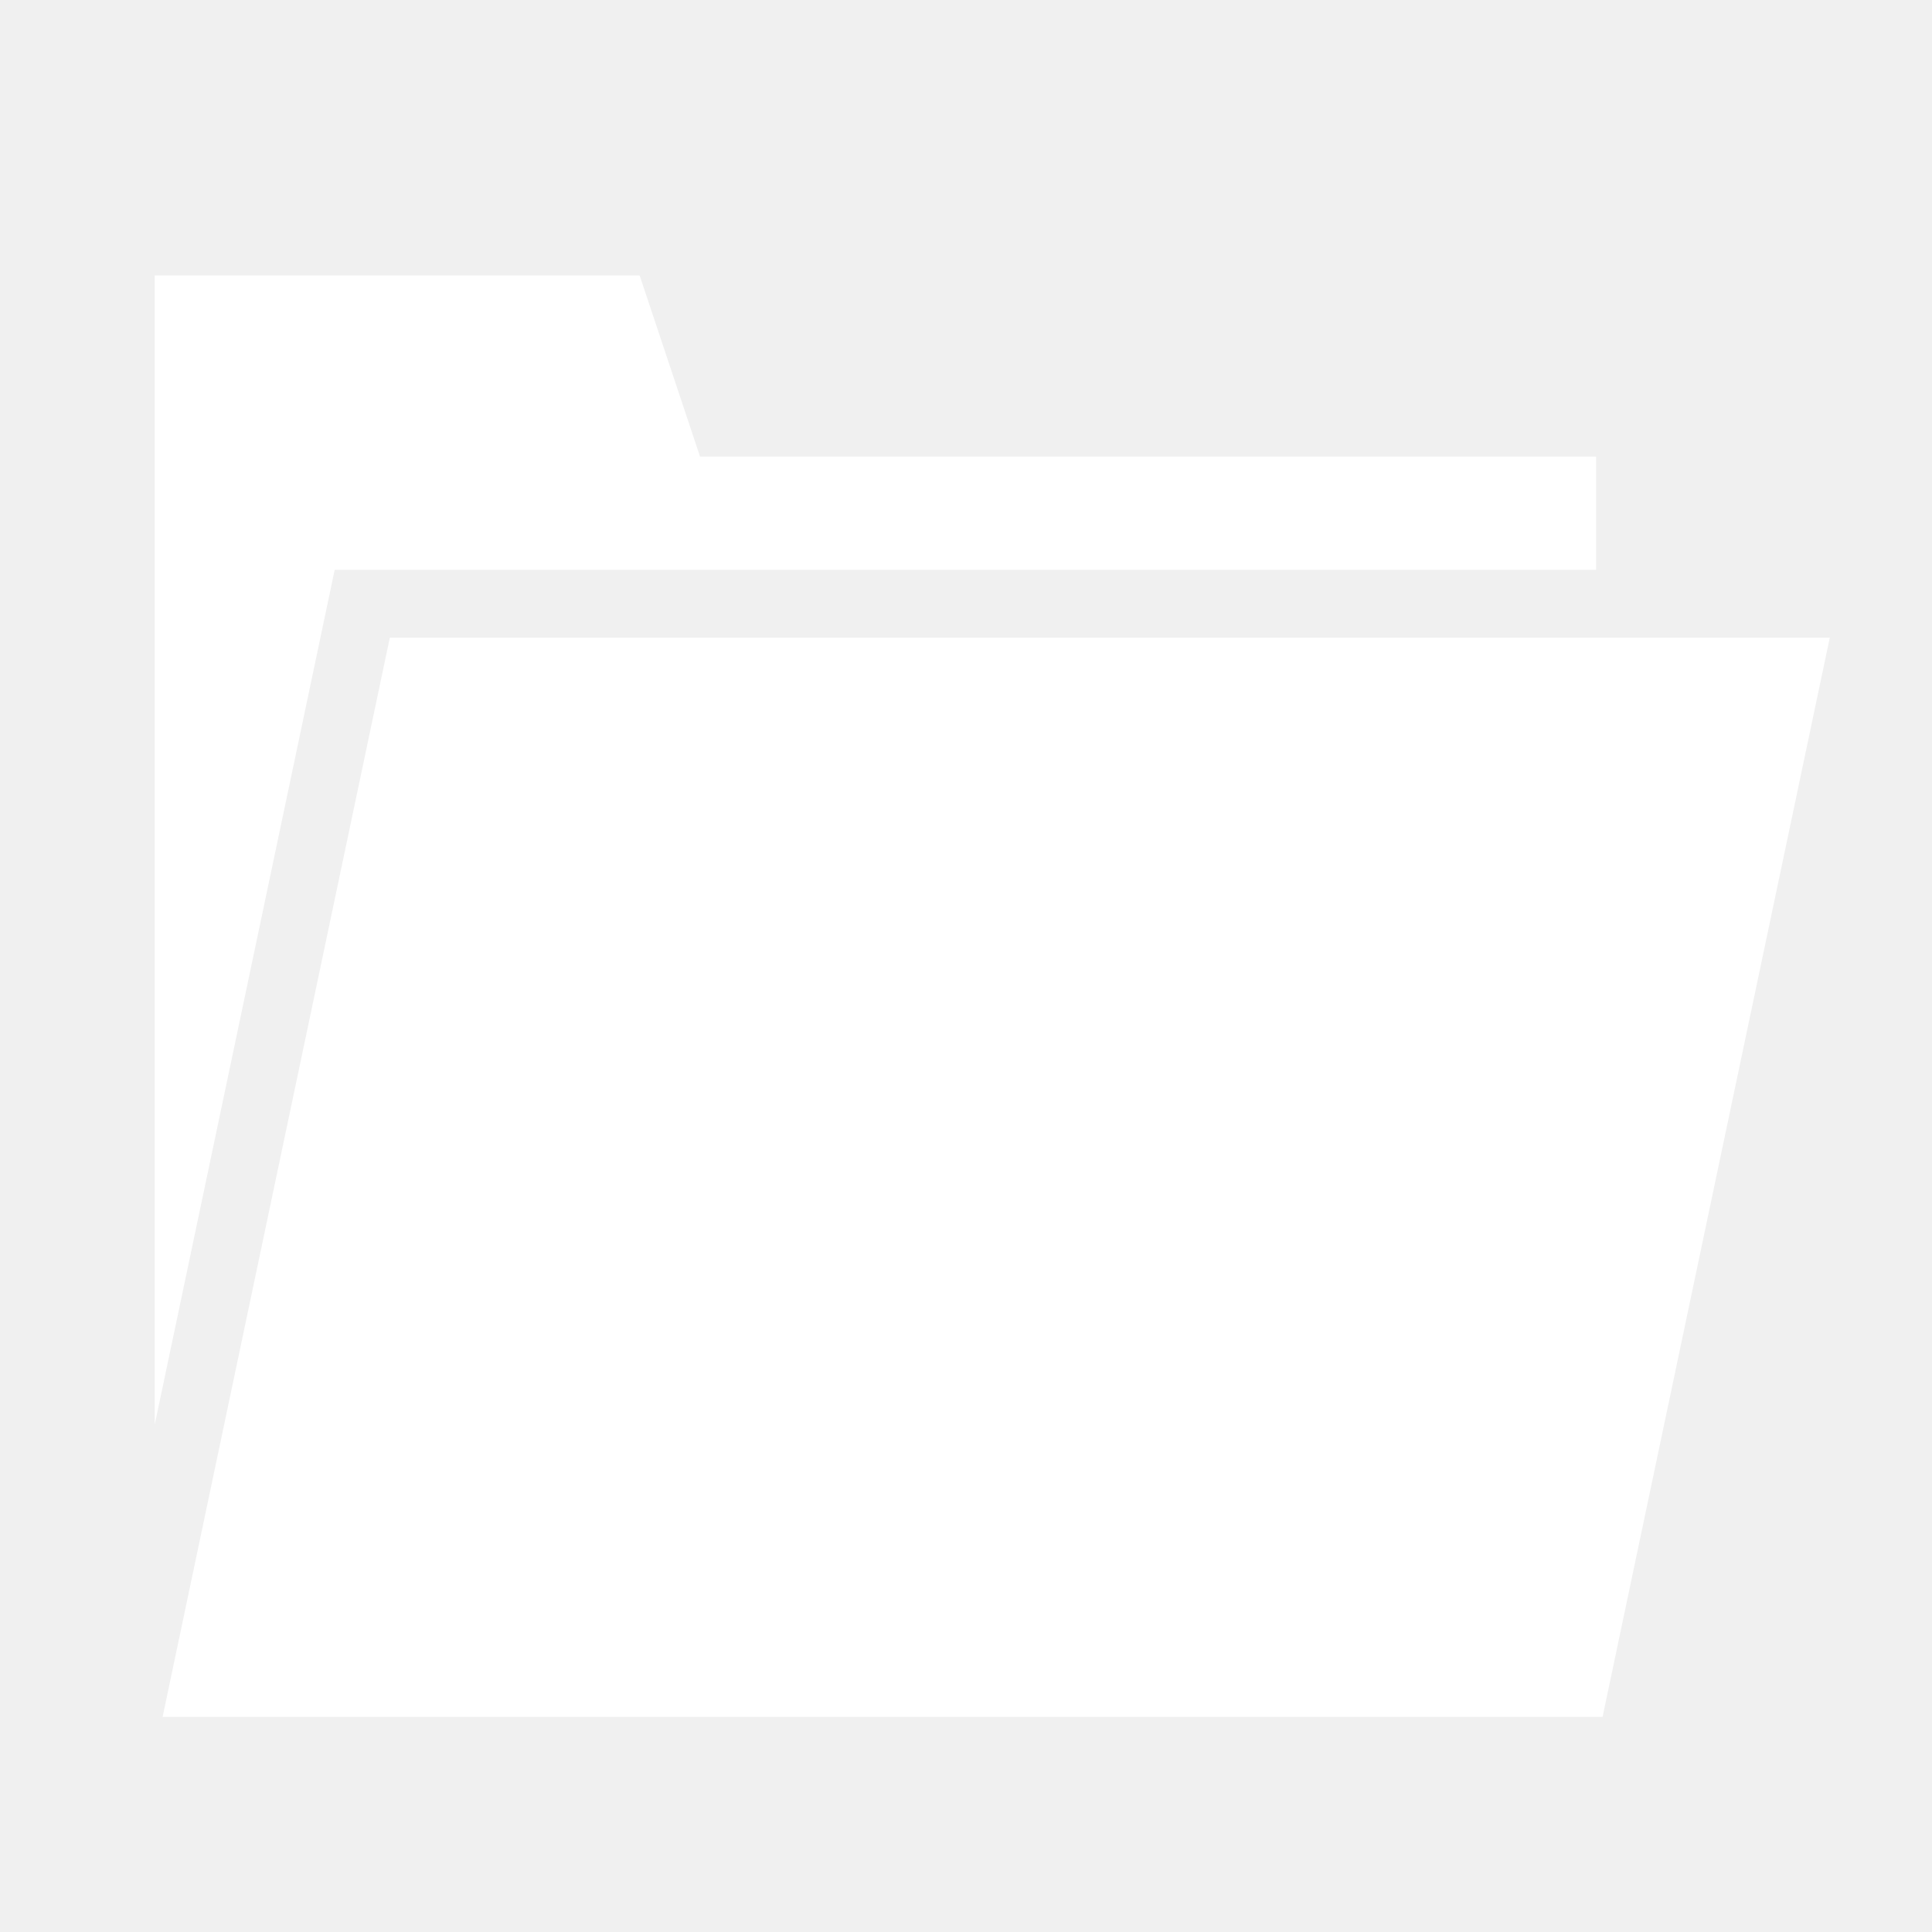
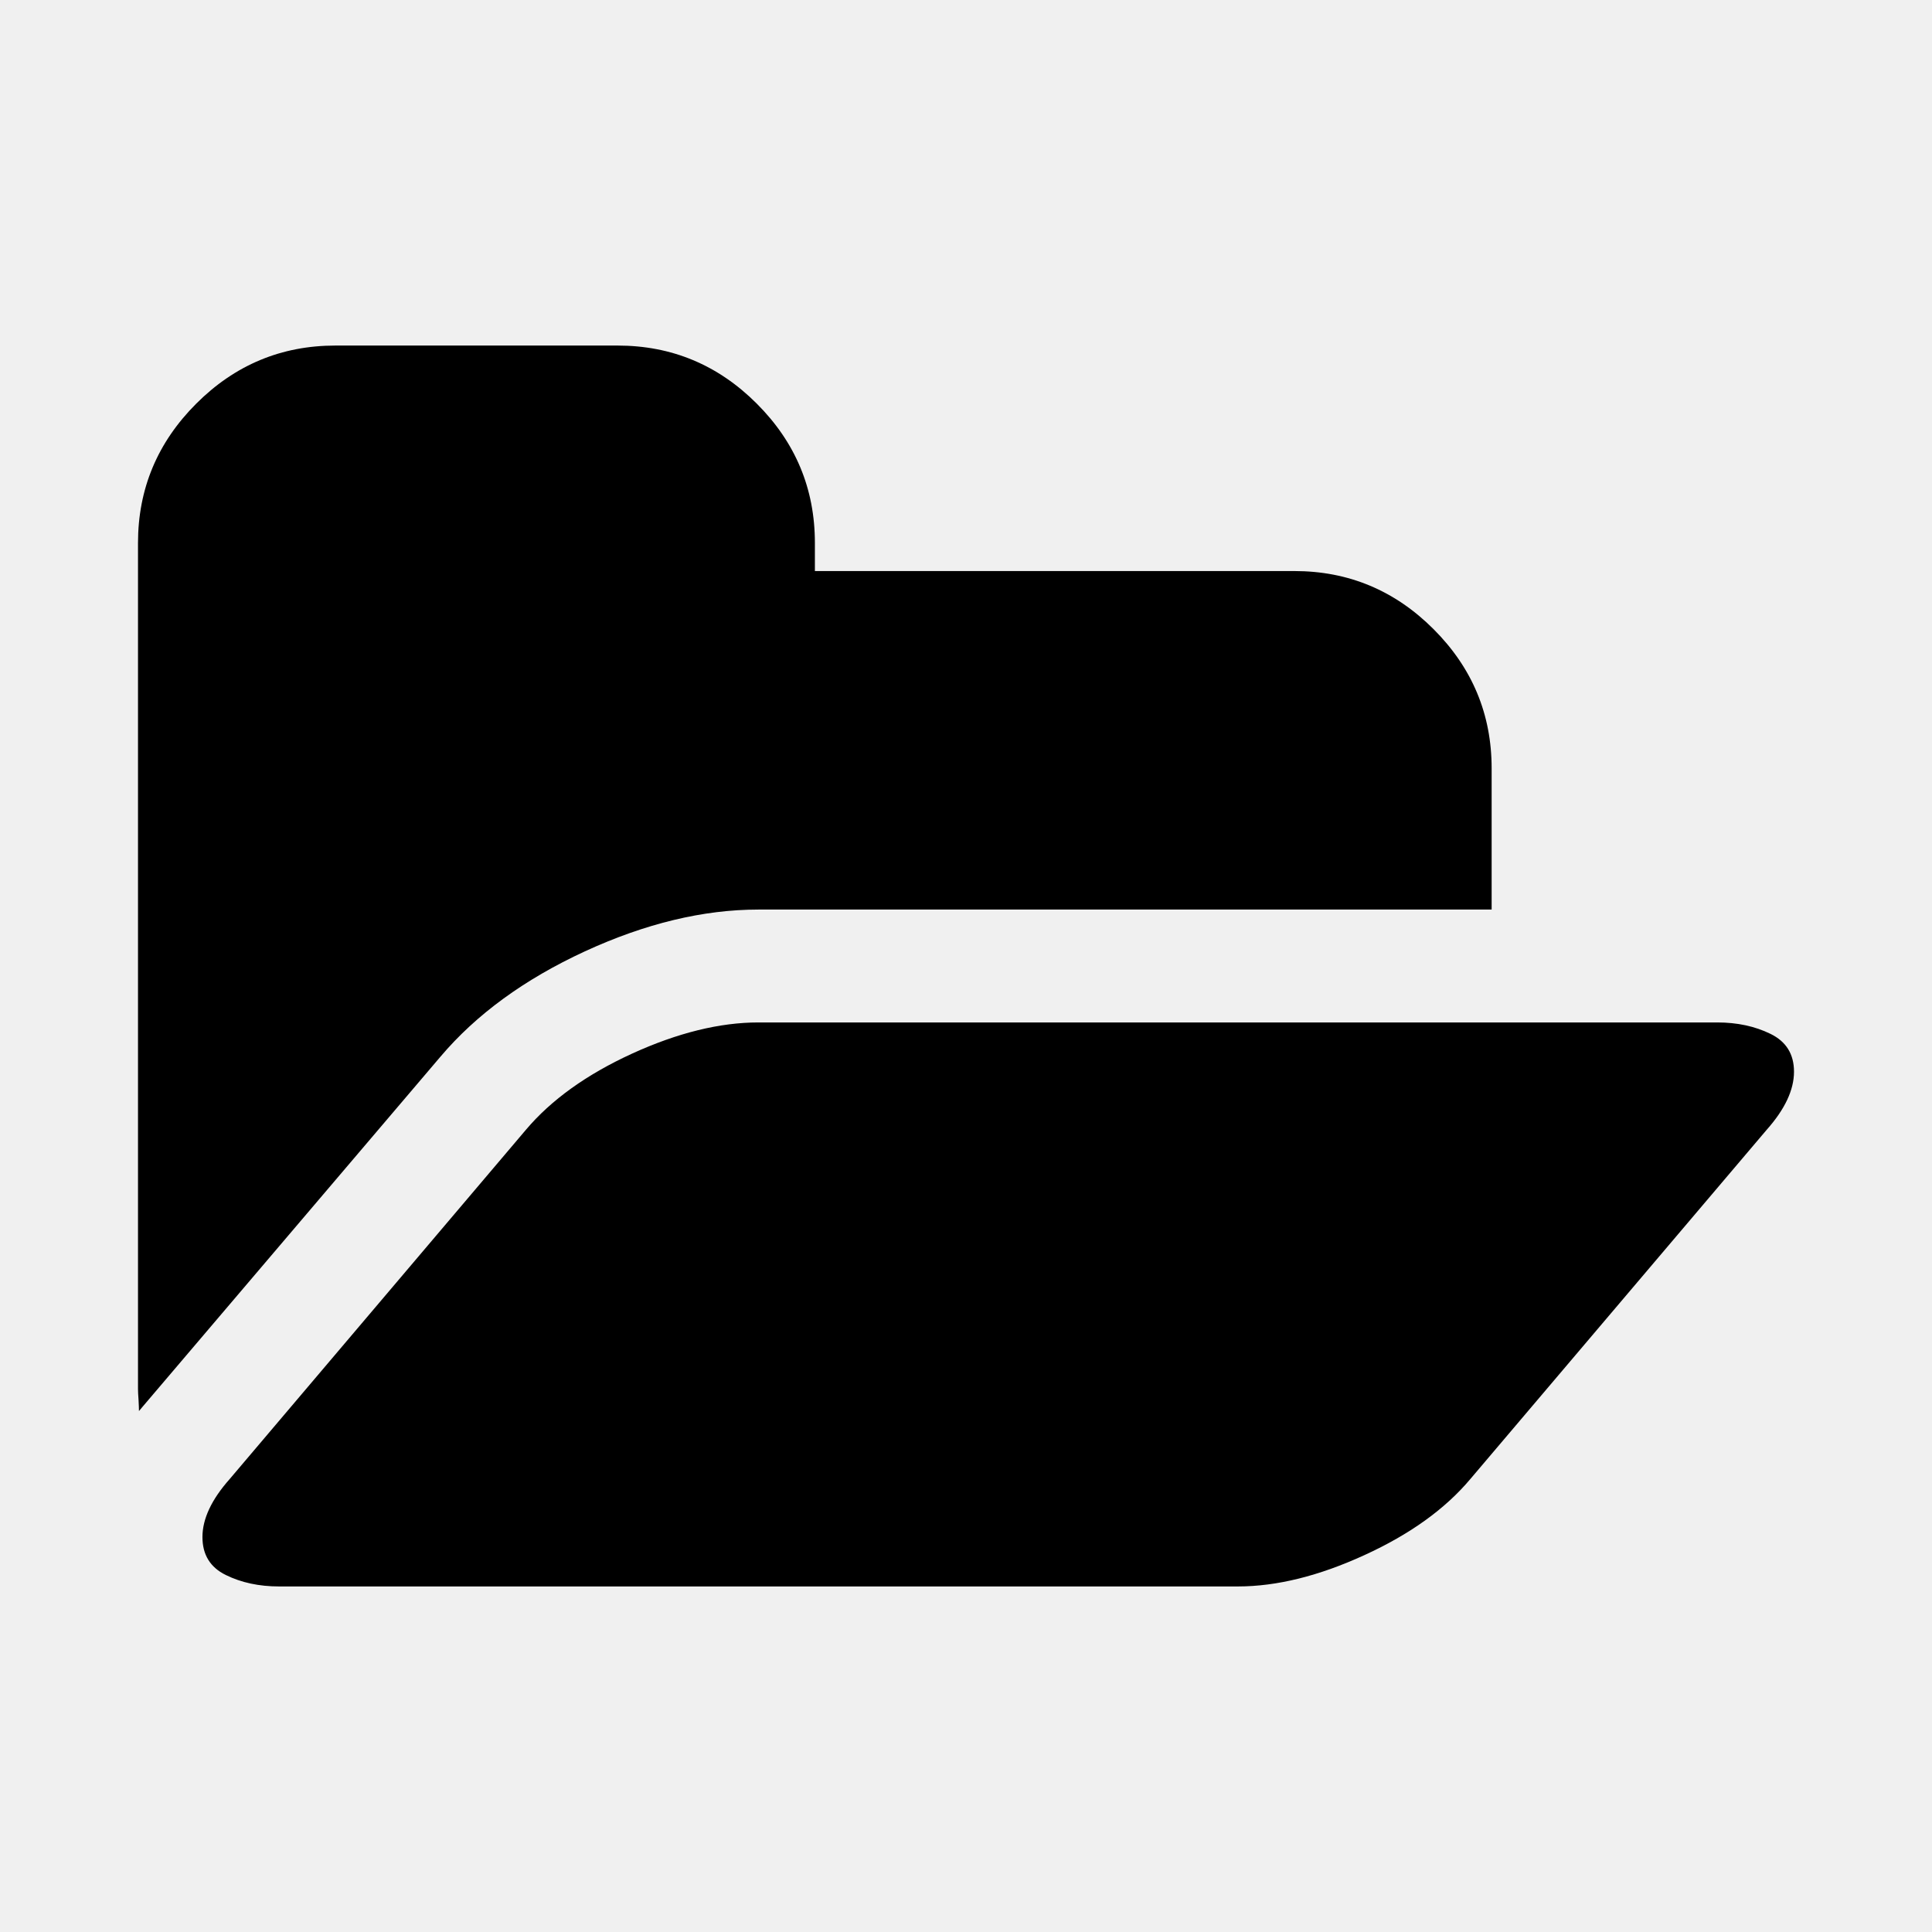
- <svg xmlns="http://www.w3.org/2000/svg" viewBox="0 0 512 512" style="height: 512px; width: 512px;">
-   <g class="" transform="translate(0,0)" style="">
-     <path d="M41 73v304.563L88.697 151H423v-30H185.514l-16-48H41zm62.303 96L43.092 455h381.605l60.211-286H103.303z" fill="#fff" fill-opacity="1" />
-   </g>
+ <svg xmlns="http://www.w3.org/2000/svg" fill="#000000" width="800px" height="800px" viewBox="0 0 14 14" role="img" focusable="false" aria-hidden="true">
+   <path d="m 13,7.766 q 0,0.198 -0.198,0.421 l -2.146,2.529 Q 10.382,11.043 9.887,11.269 9.392,11.496 8.97,11.496 H 2.022 q -0.217,0 -0.386,-0.083 -0.169,-0.083 -0.169,-0.275 0,-0.198 0.198,-0.421 L 3.81,8.188 Q 4.085,7.862 4.58,7.635 5.075,7.409 5.496,7.409 h 6.948 q 0.217,0 0.386,0.083 Q 13,7.575 13,7.766 z M 10.809,5.569 V 6.591 H 5.496 q -0.6,0 -1.258,0.303 Q 3.58,7.198 3.191,7.658 l -2.152,2.529 -0.032,0.038 q 0,-0.025 -0.003,-0.08 Q 1,10.091 1,10.065 V 3.935 Q 1,3.347 1.422,2.925 1.843,2.504 2.431,2.504 h 2.044 q 0.588,0 1.009,0.421 0.421,0.421 0.421,1.009 v 0.204 h 3.474 q 0.588,0 1.009,0.421 0.421,0.421 0.421,1.009 z" />
</svg>
